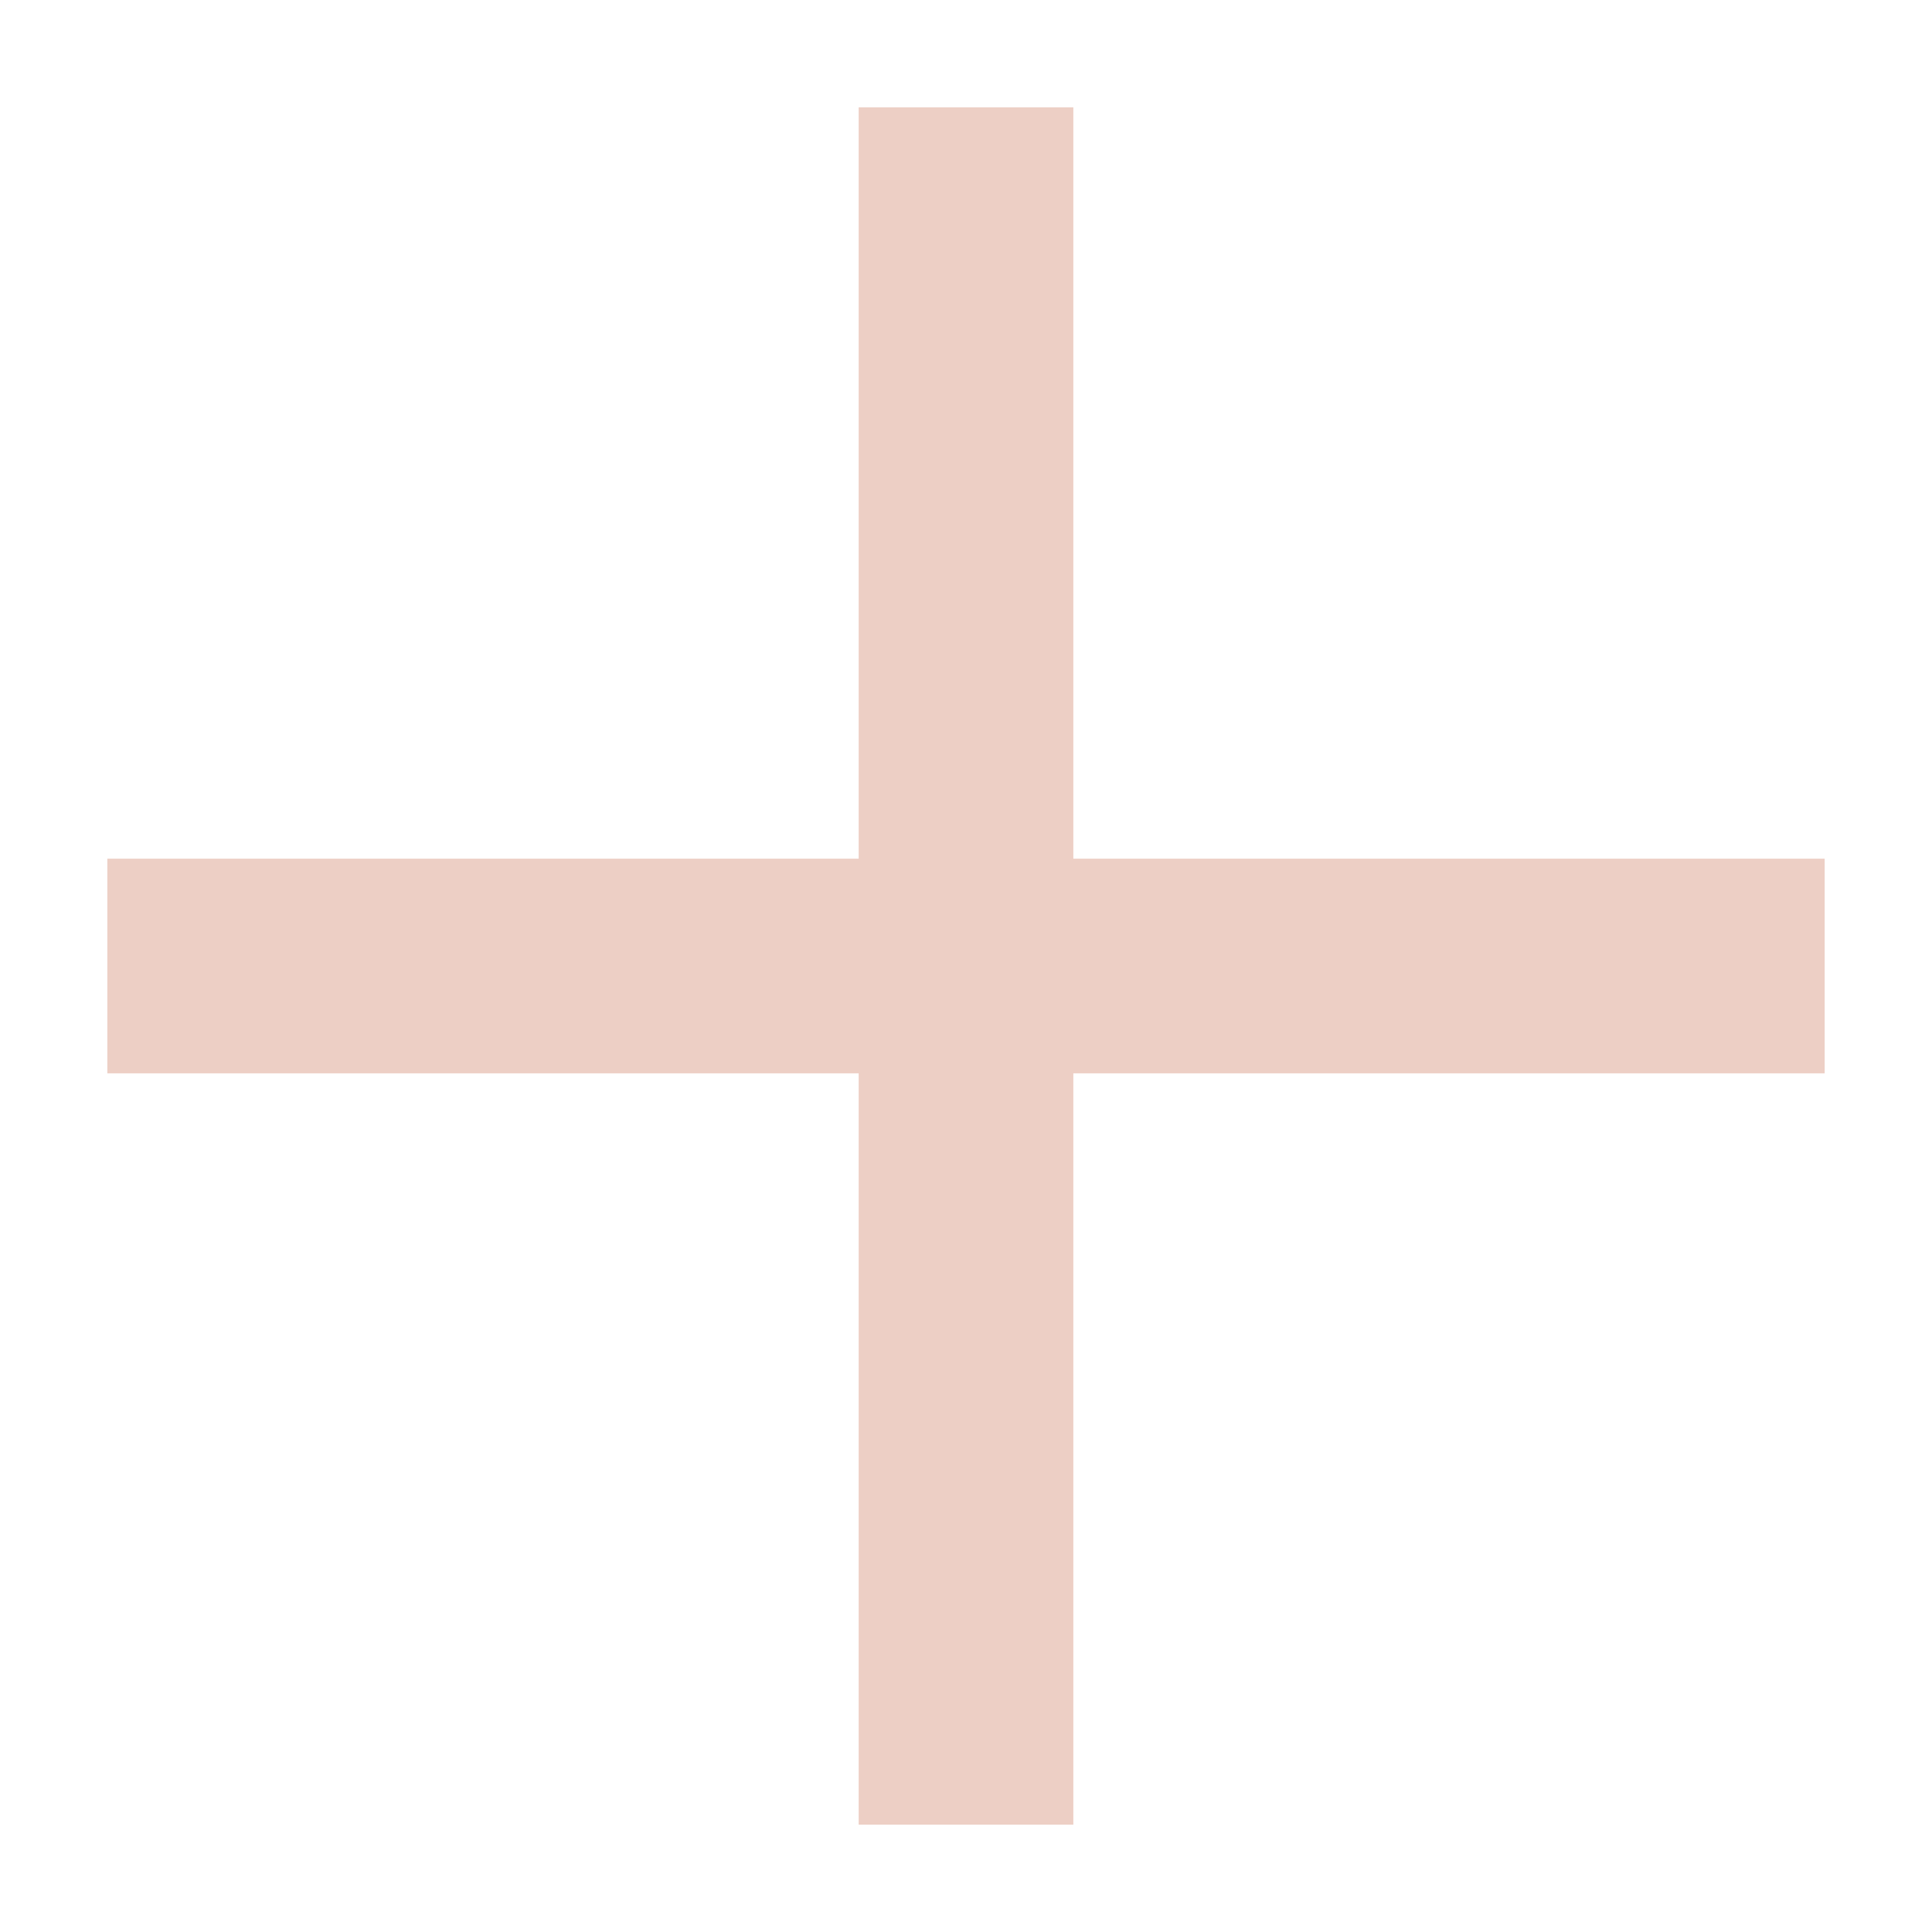
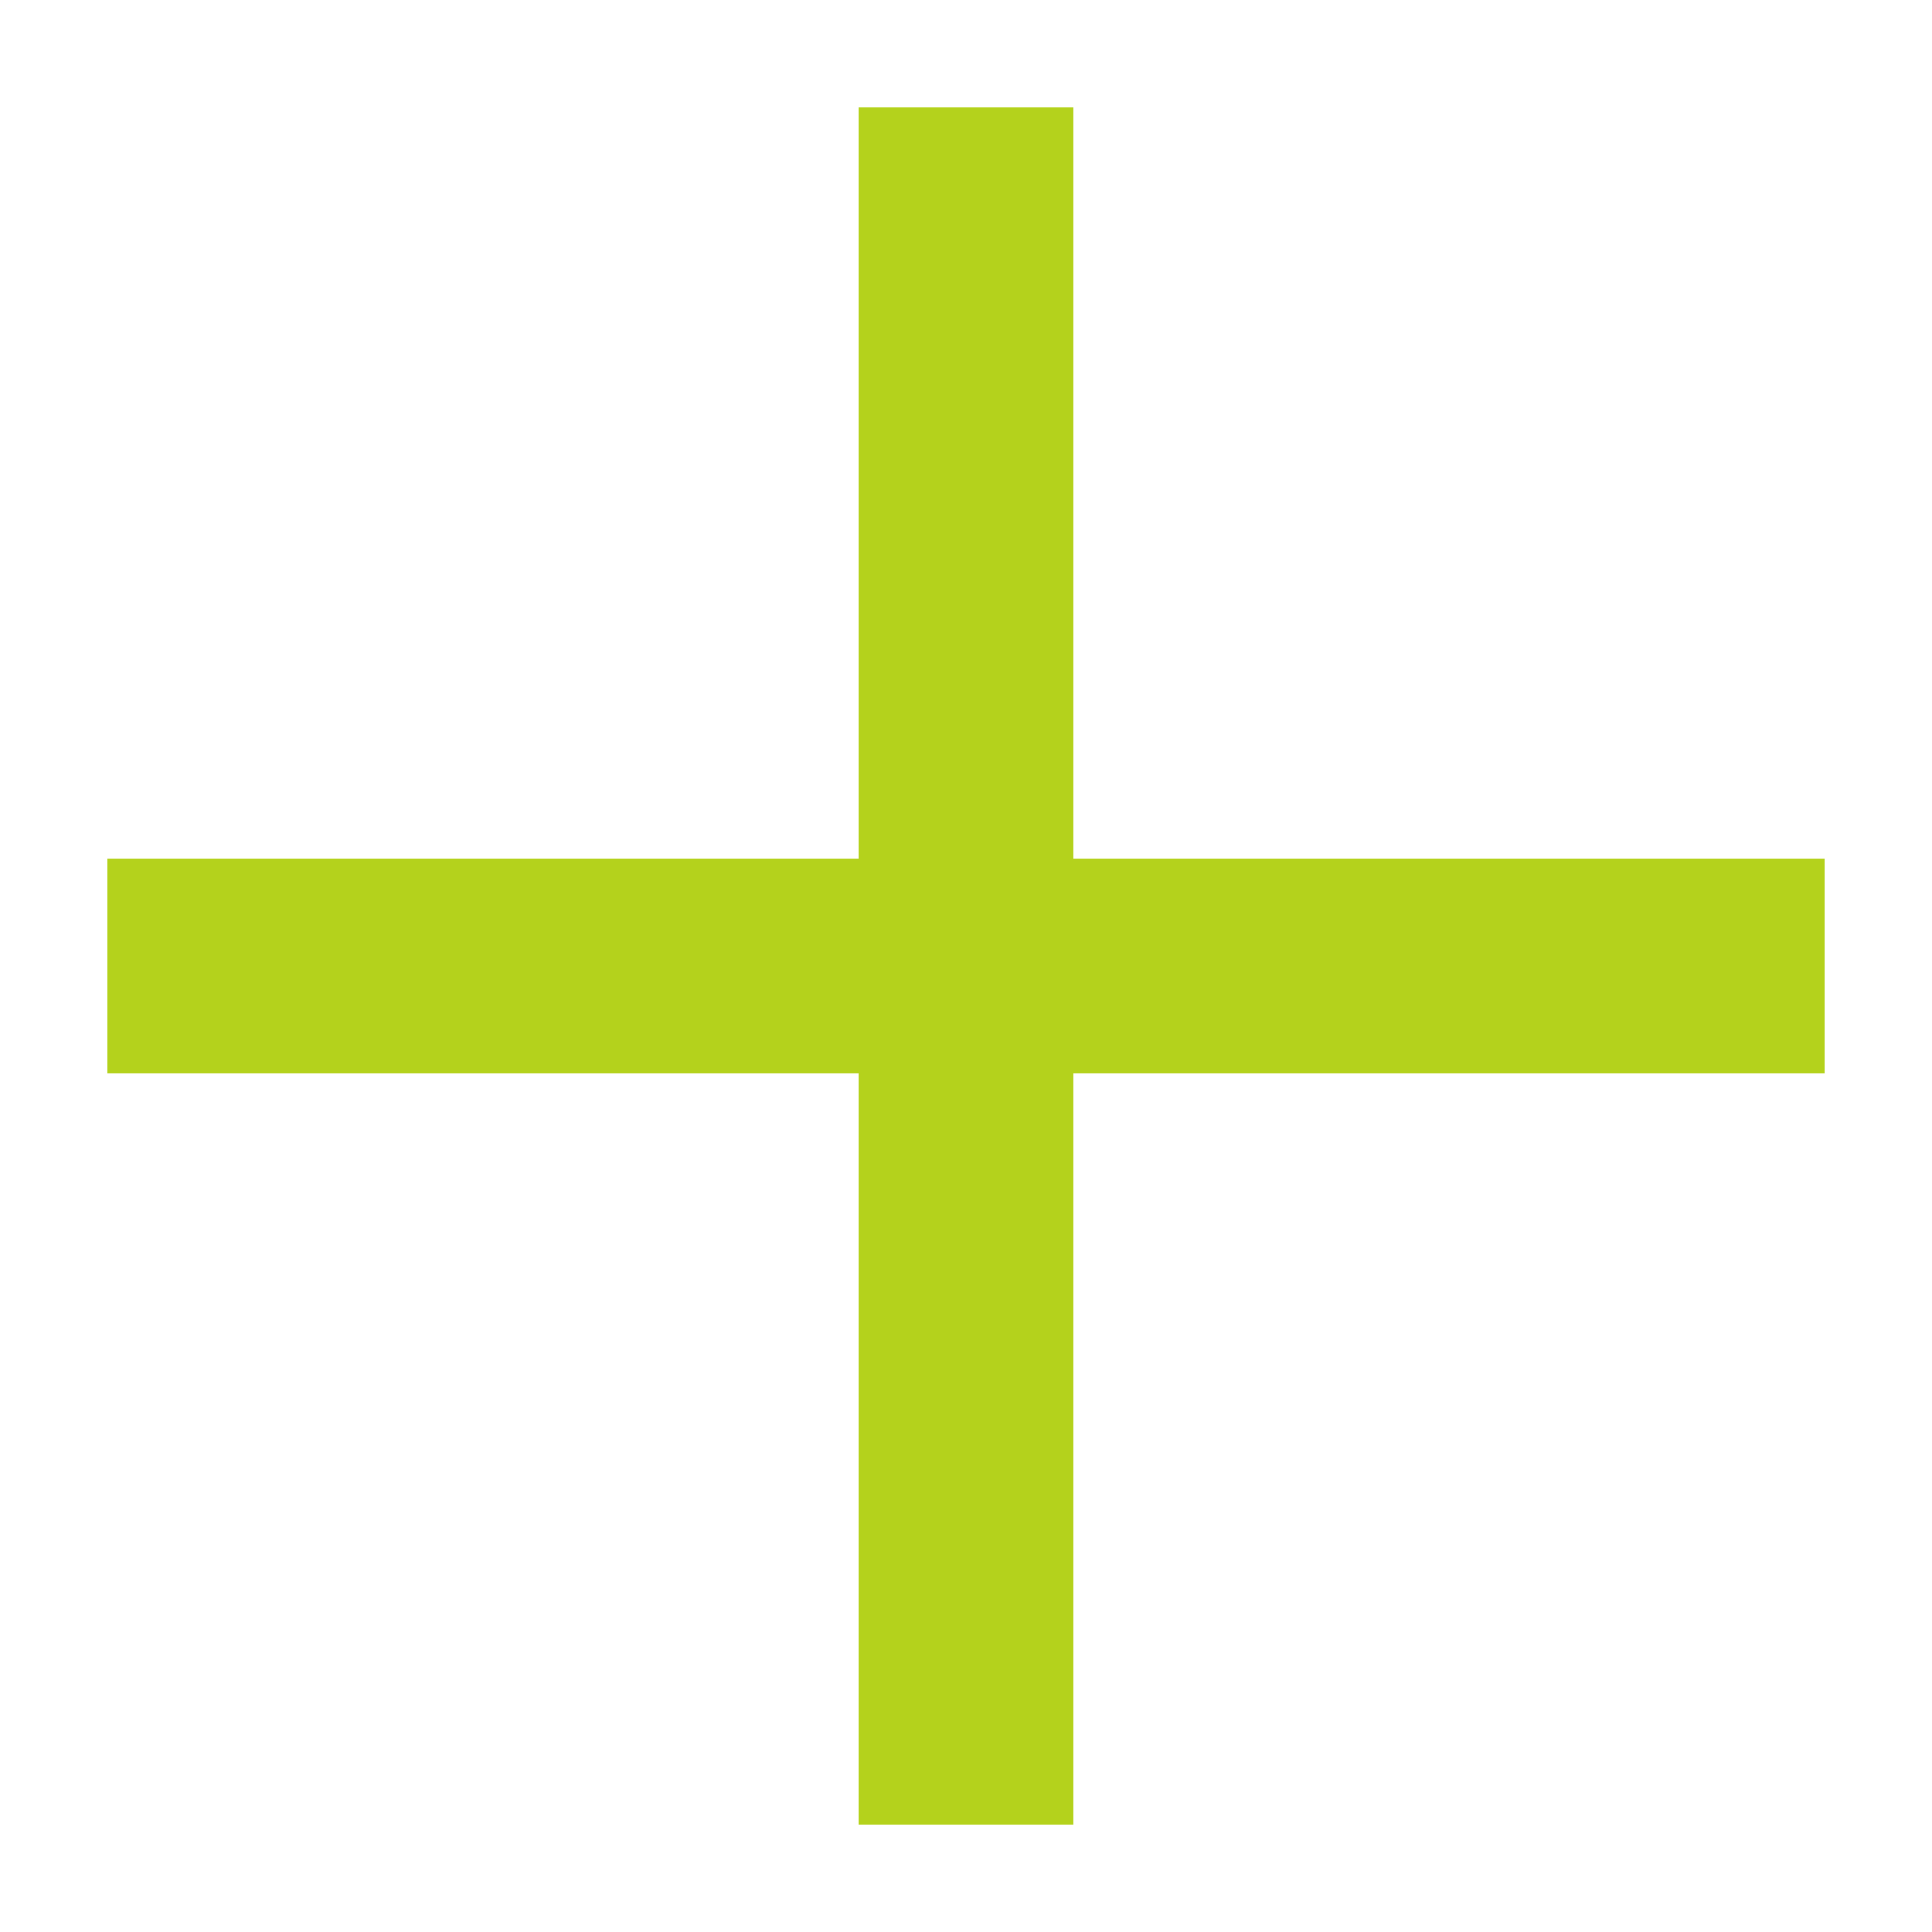
<svg xmlns="http://www.w3.org/2000/svg" width="27" height="27" viewBox="0 0 27 27" fill="none">
-   <rect x="1.5" y="12" width="24" height="3" fill="#EDCFC5" />
-   <rect x="12" y="25.5" width="24" height="3" transform="rotate(-90 12 25.5)" fill="#EDCFC5" />
+   <rect x="1.5" y="12" width="24" height="3" fill="#B4D21C" />
+   <rect x="12" y="25.5" width="24" height="3" transform="rotate(-90 12 25.5001)" fill="#B4D21C" />
</svg>
